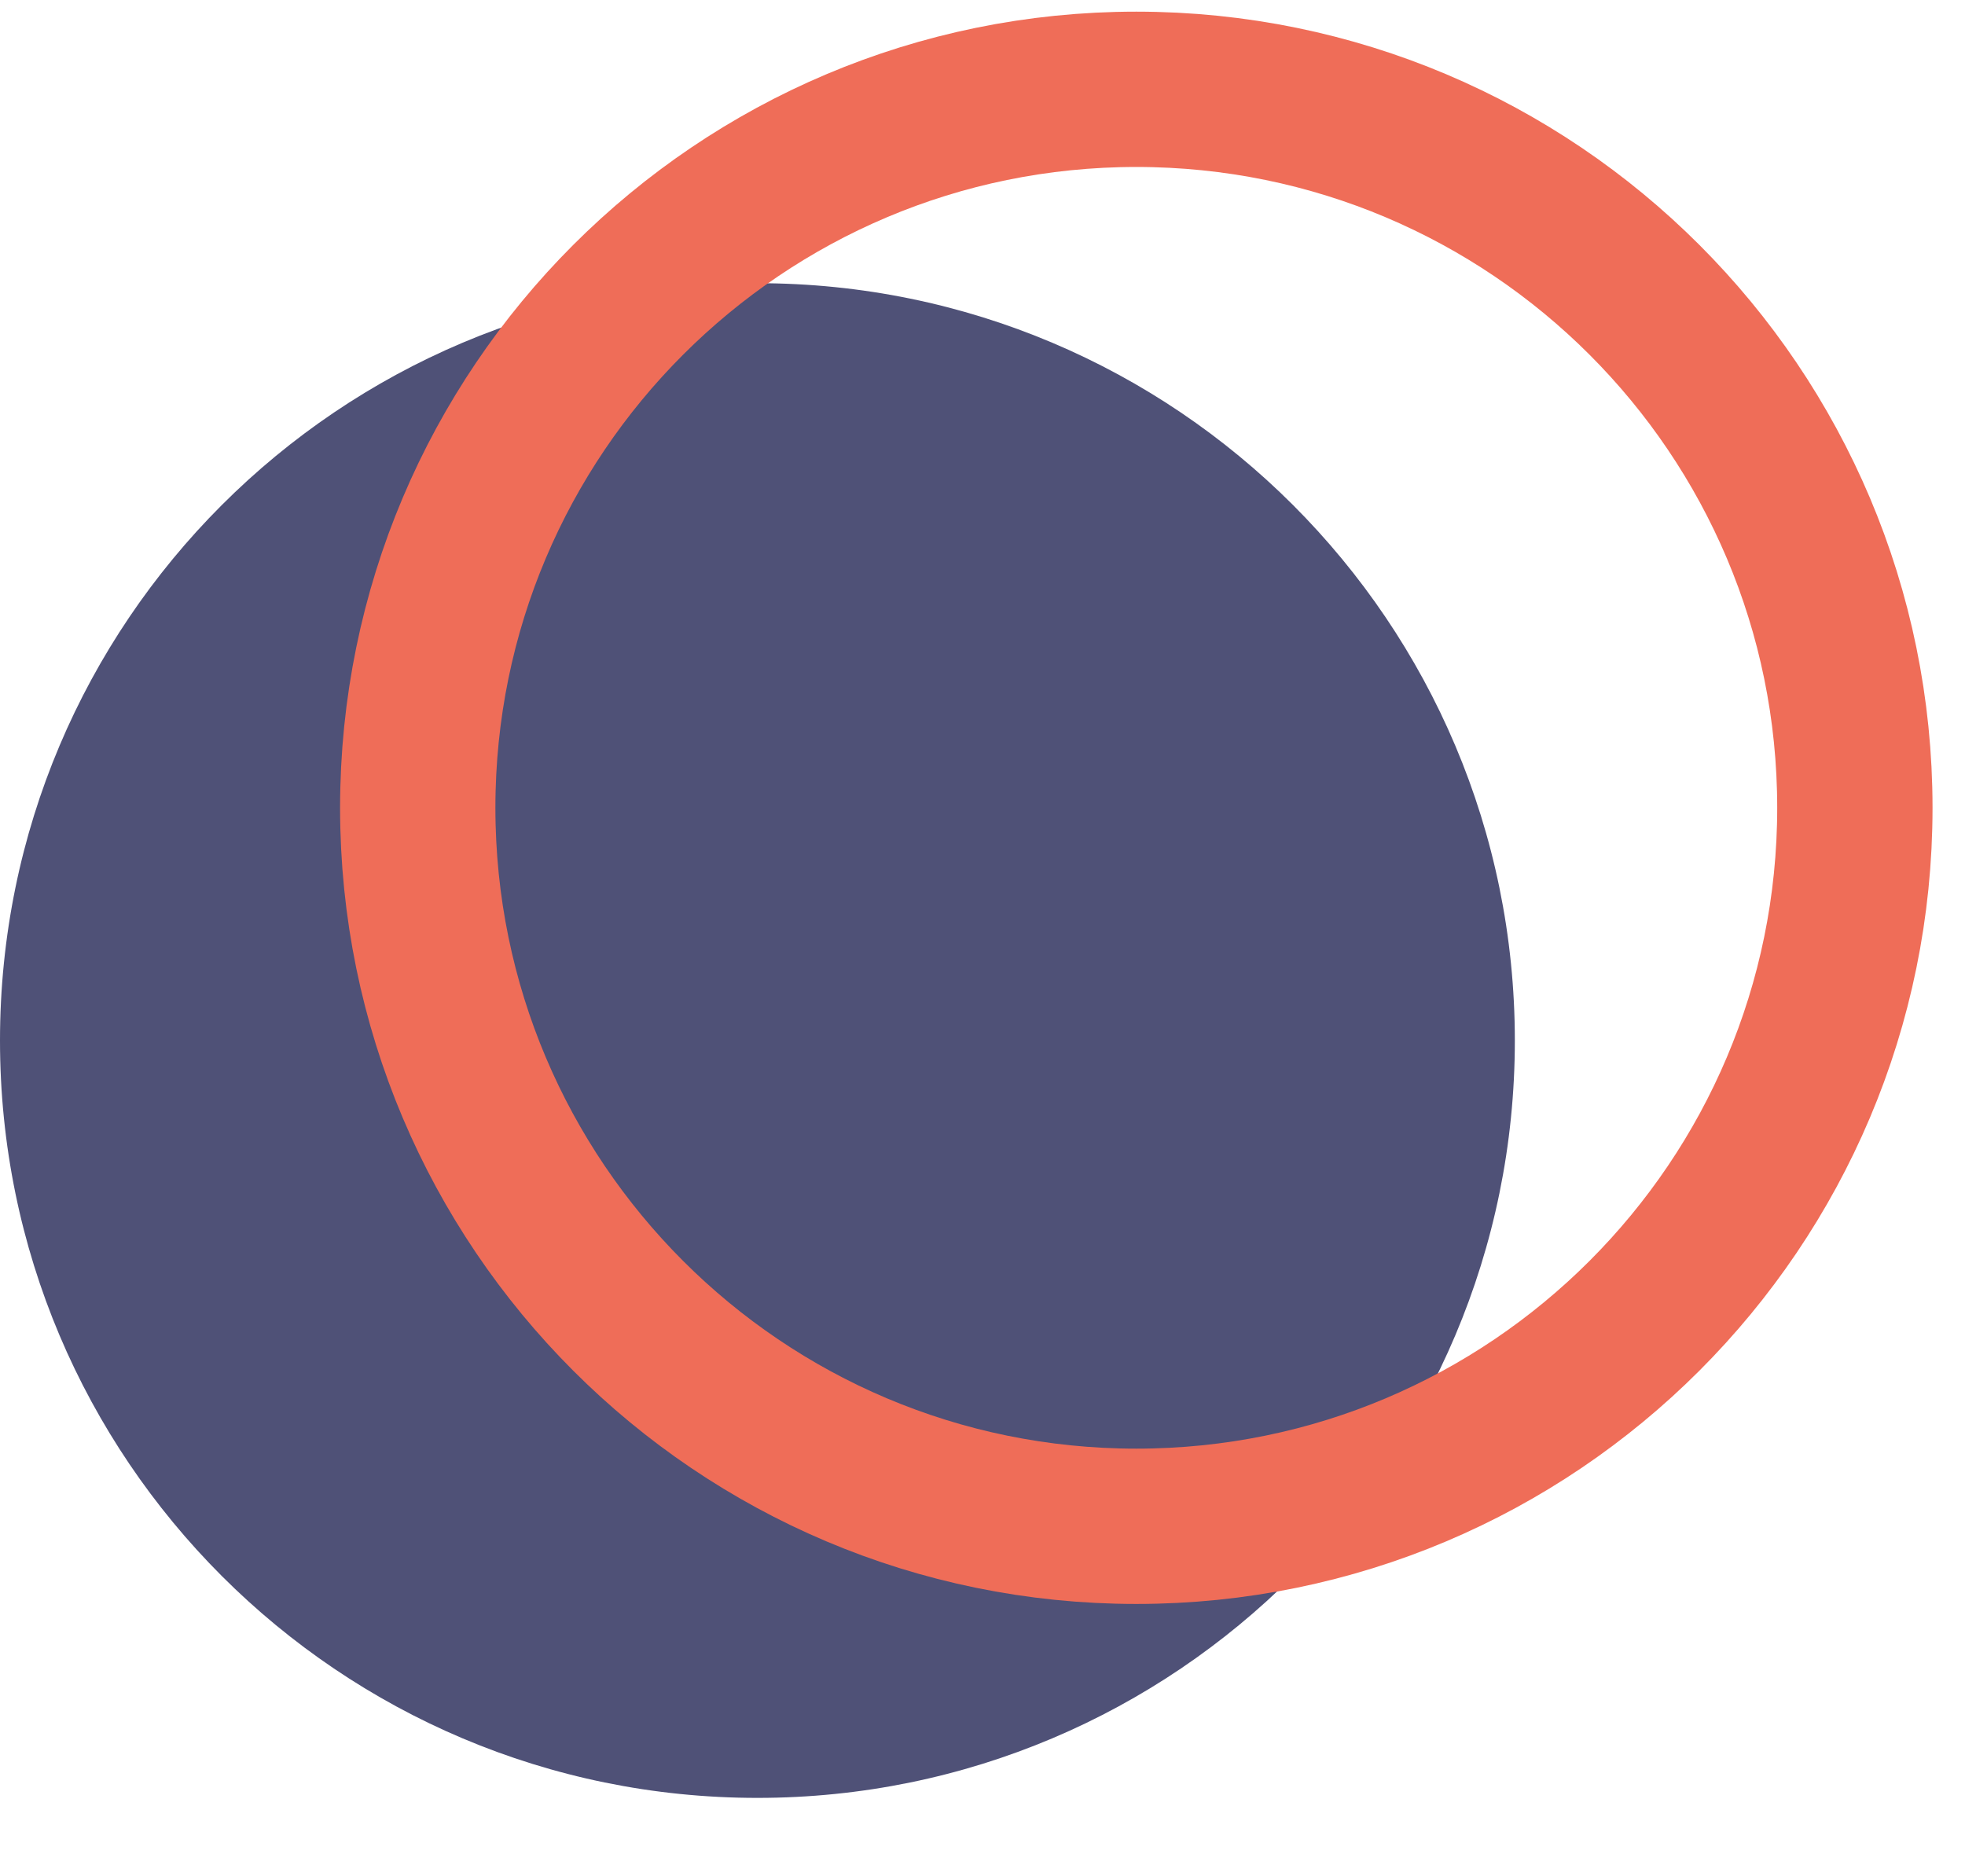
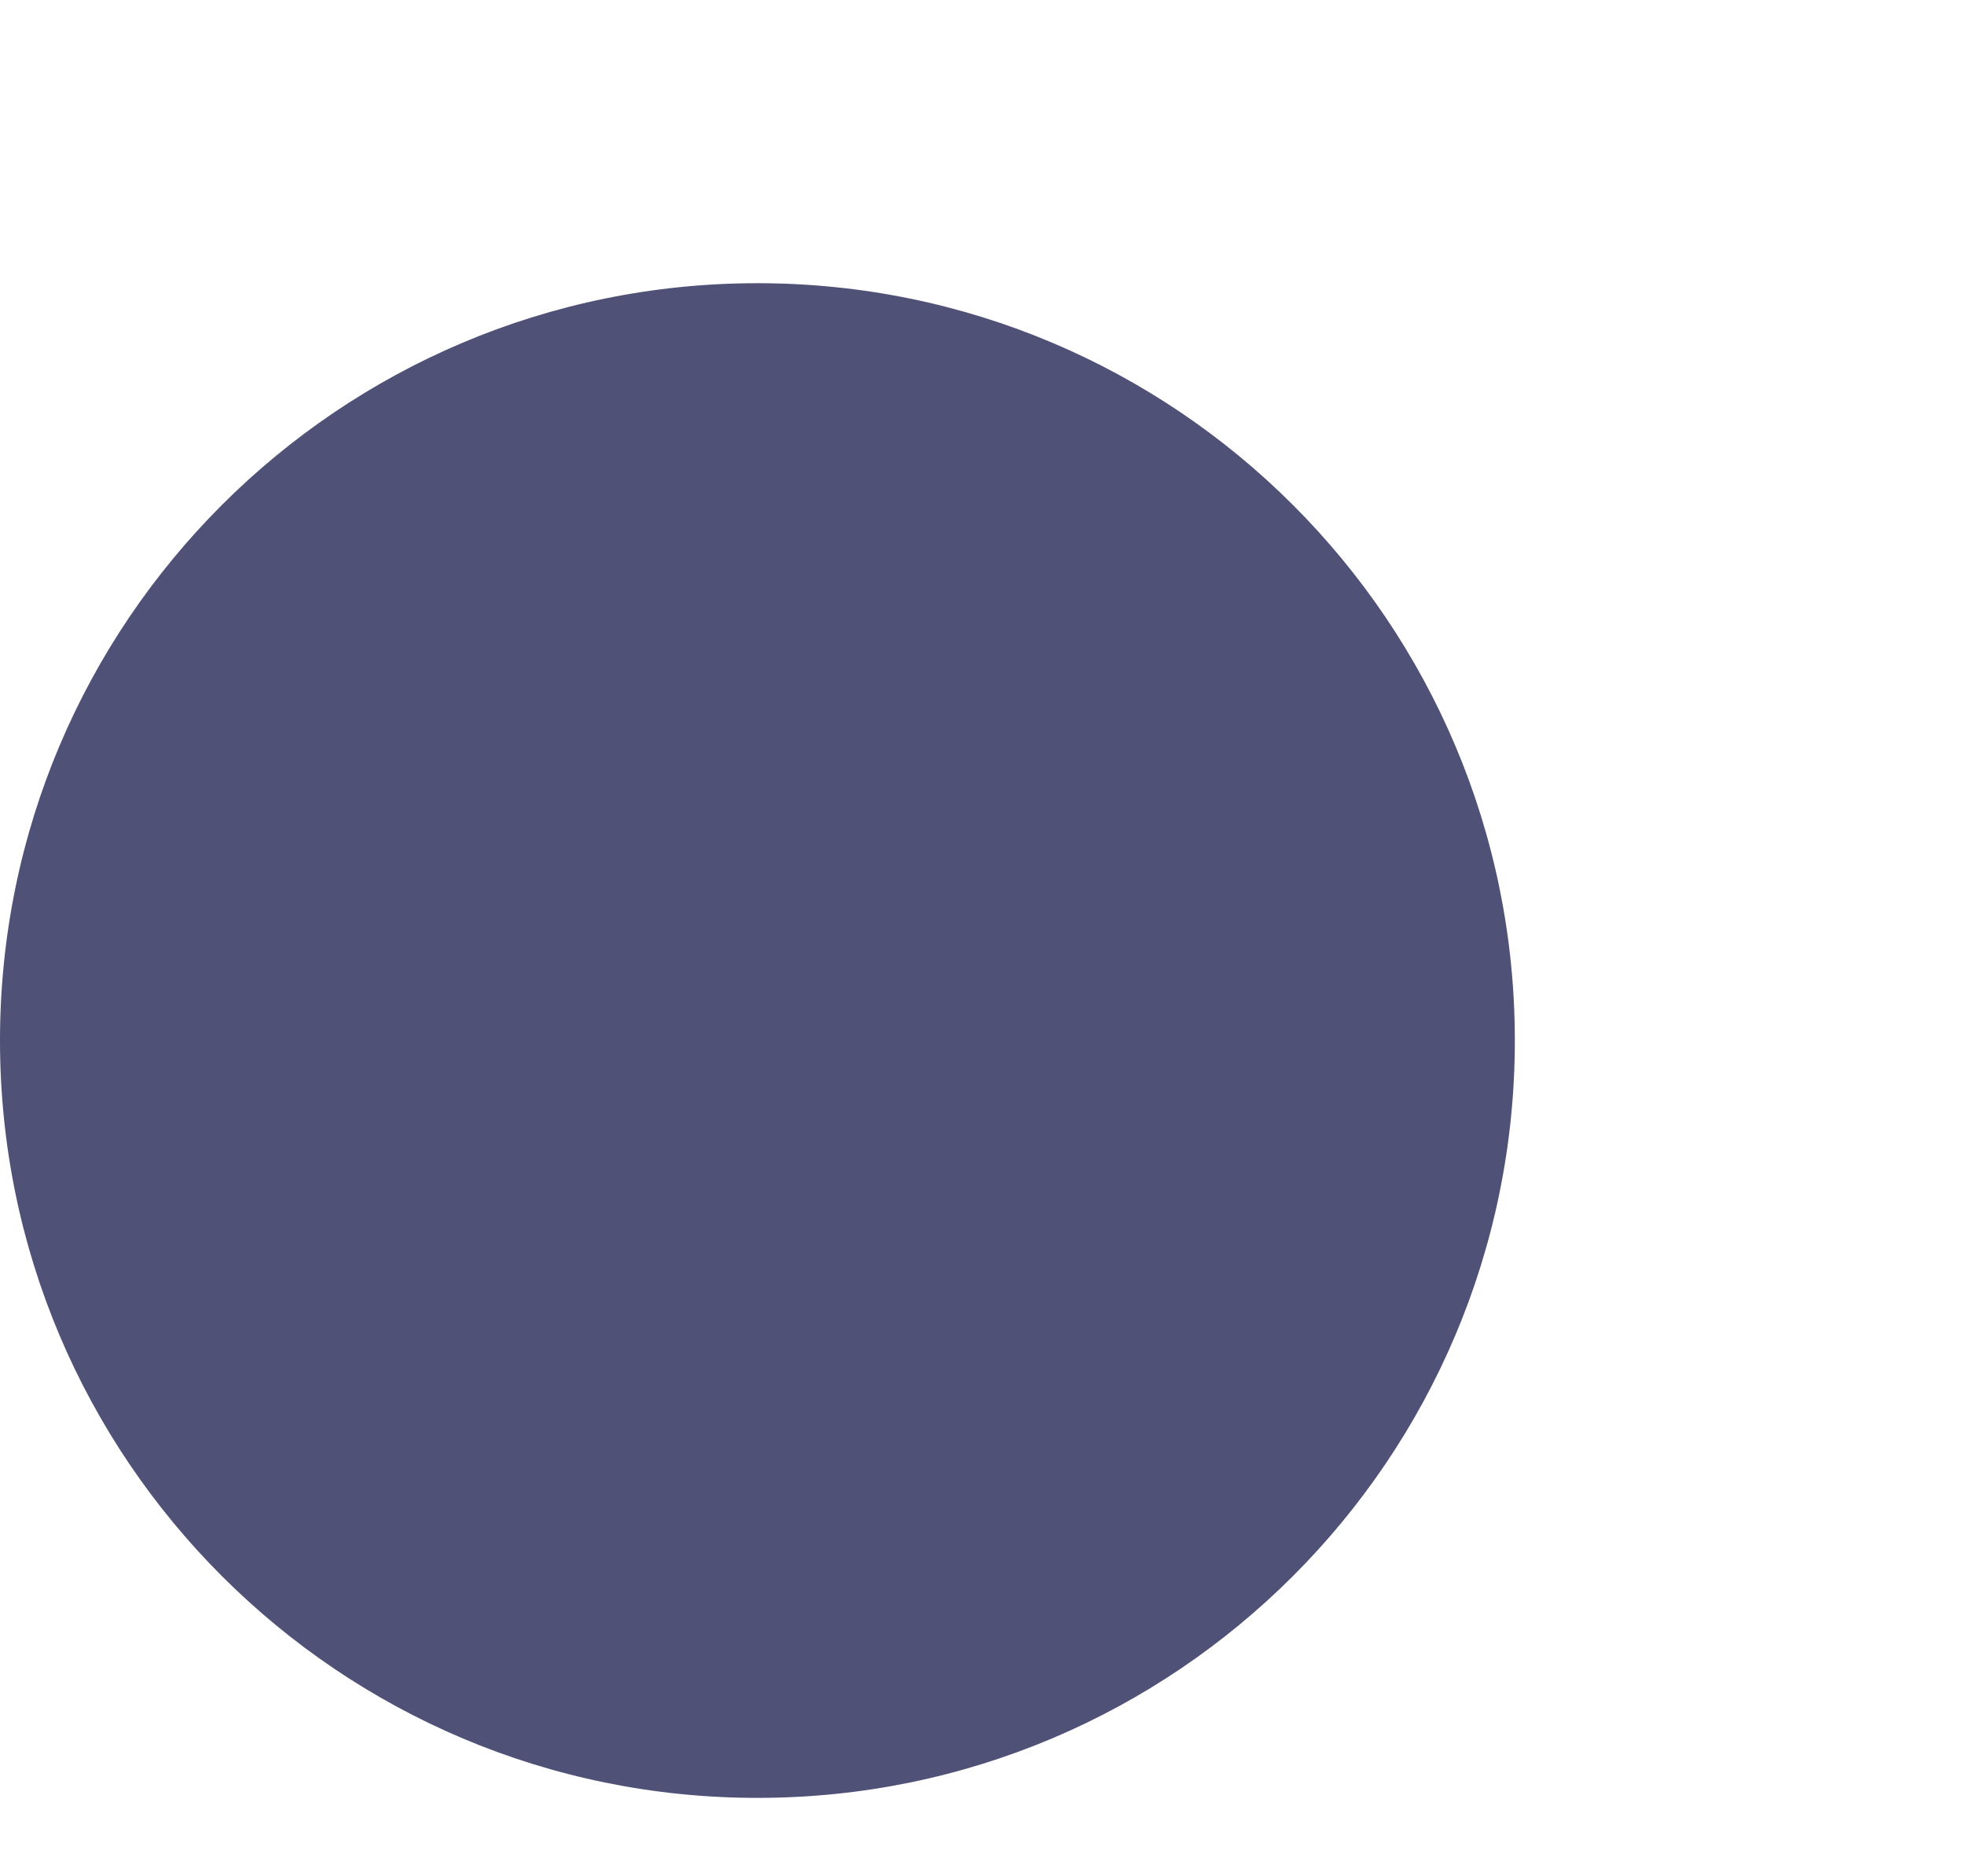
<svg xmlns="http://www.w3.org/2000/svg" width="22" height="21" viewBox="0 0 22 21" fill="none">
  <path d="M8.48 20.131C13.163 20.131 16.96 16.334 16.96 11.651C16.96 6.967 13.163 3.171 8.48 3.171C3.797 3.171 0 6.967 0 11.651C0 16.334 3.797 20.131 8.48 20.131Z" fill="#4F5177" />
-   <path d="M20.767 9.045C20.767 13.488 17.165 17.09 12.722 17.09C8.279 17.09 4.677 13.488 4.677 9.045C4.677 4.602 8.279 1 12.722 1C17.165 1 20.767 4.602 20.767 9.045Z" stroke="#EF6D58" stroke-width="1.739" />
+   <path d="M20.767 9.045C20.767 13.488 17.165 17.09 12.722 17.09C8.279 17.09 4.677 13.488 4.677 9.045C4.677 4.602 8.279 1 12.722 1C17.165 1 20.767 4.602 20.767 9.045Z" stroke="##20B657" stroke-width="1.739" />
</svg>
